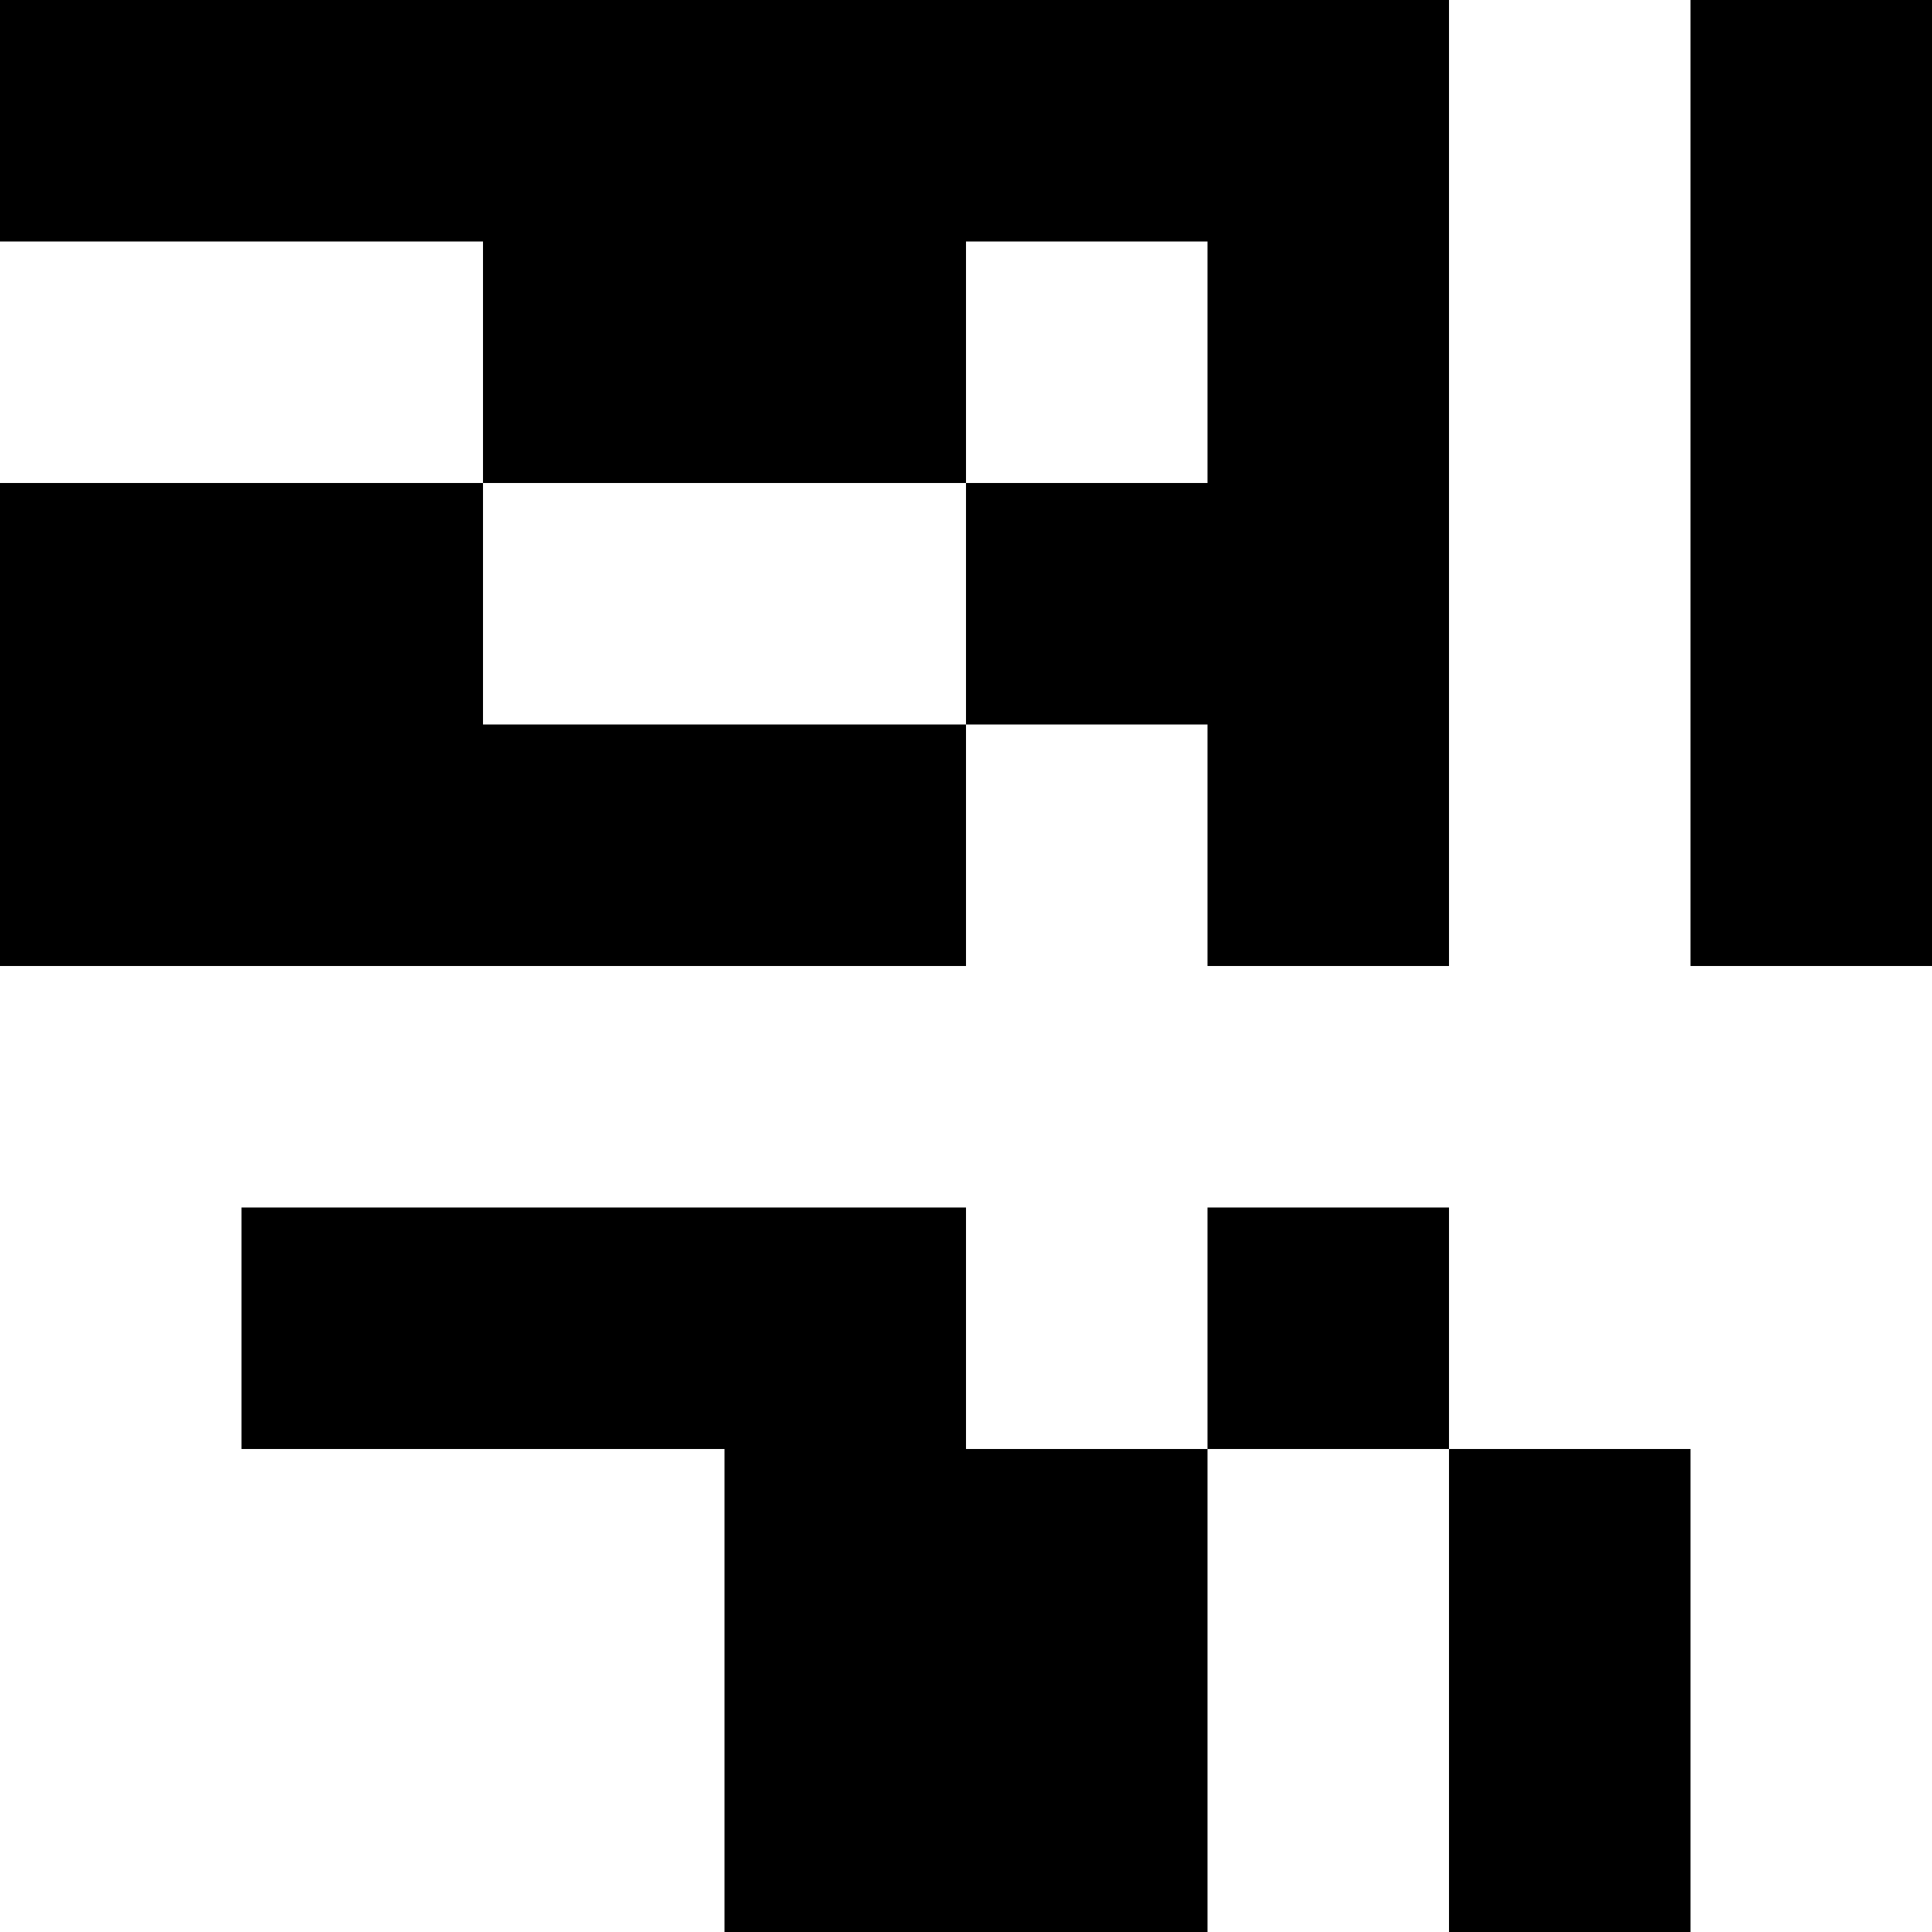
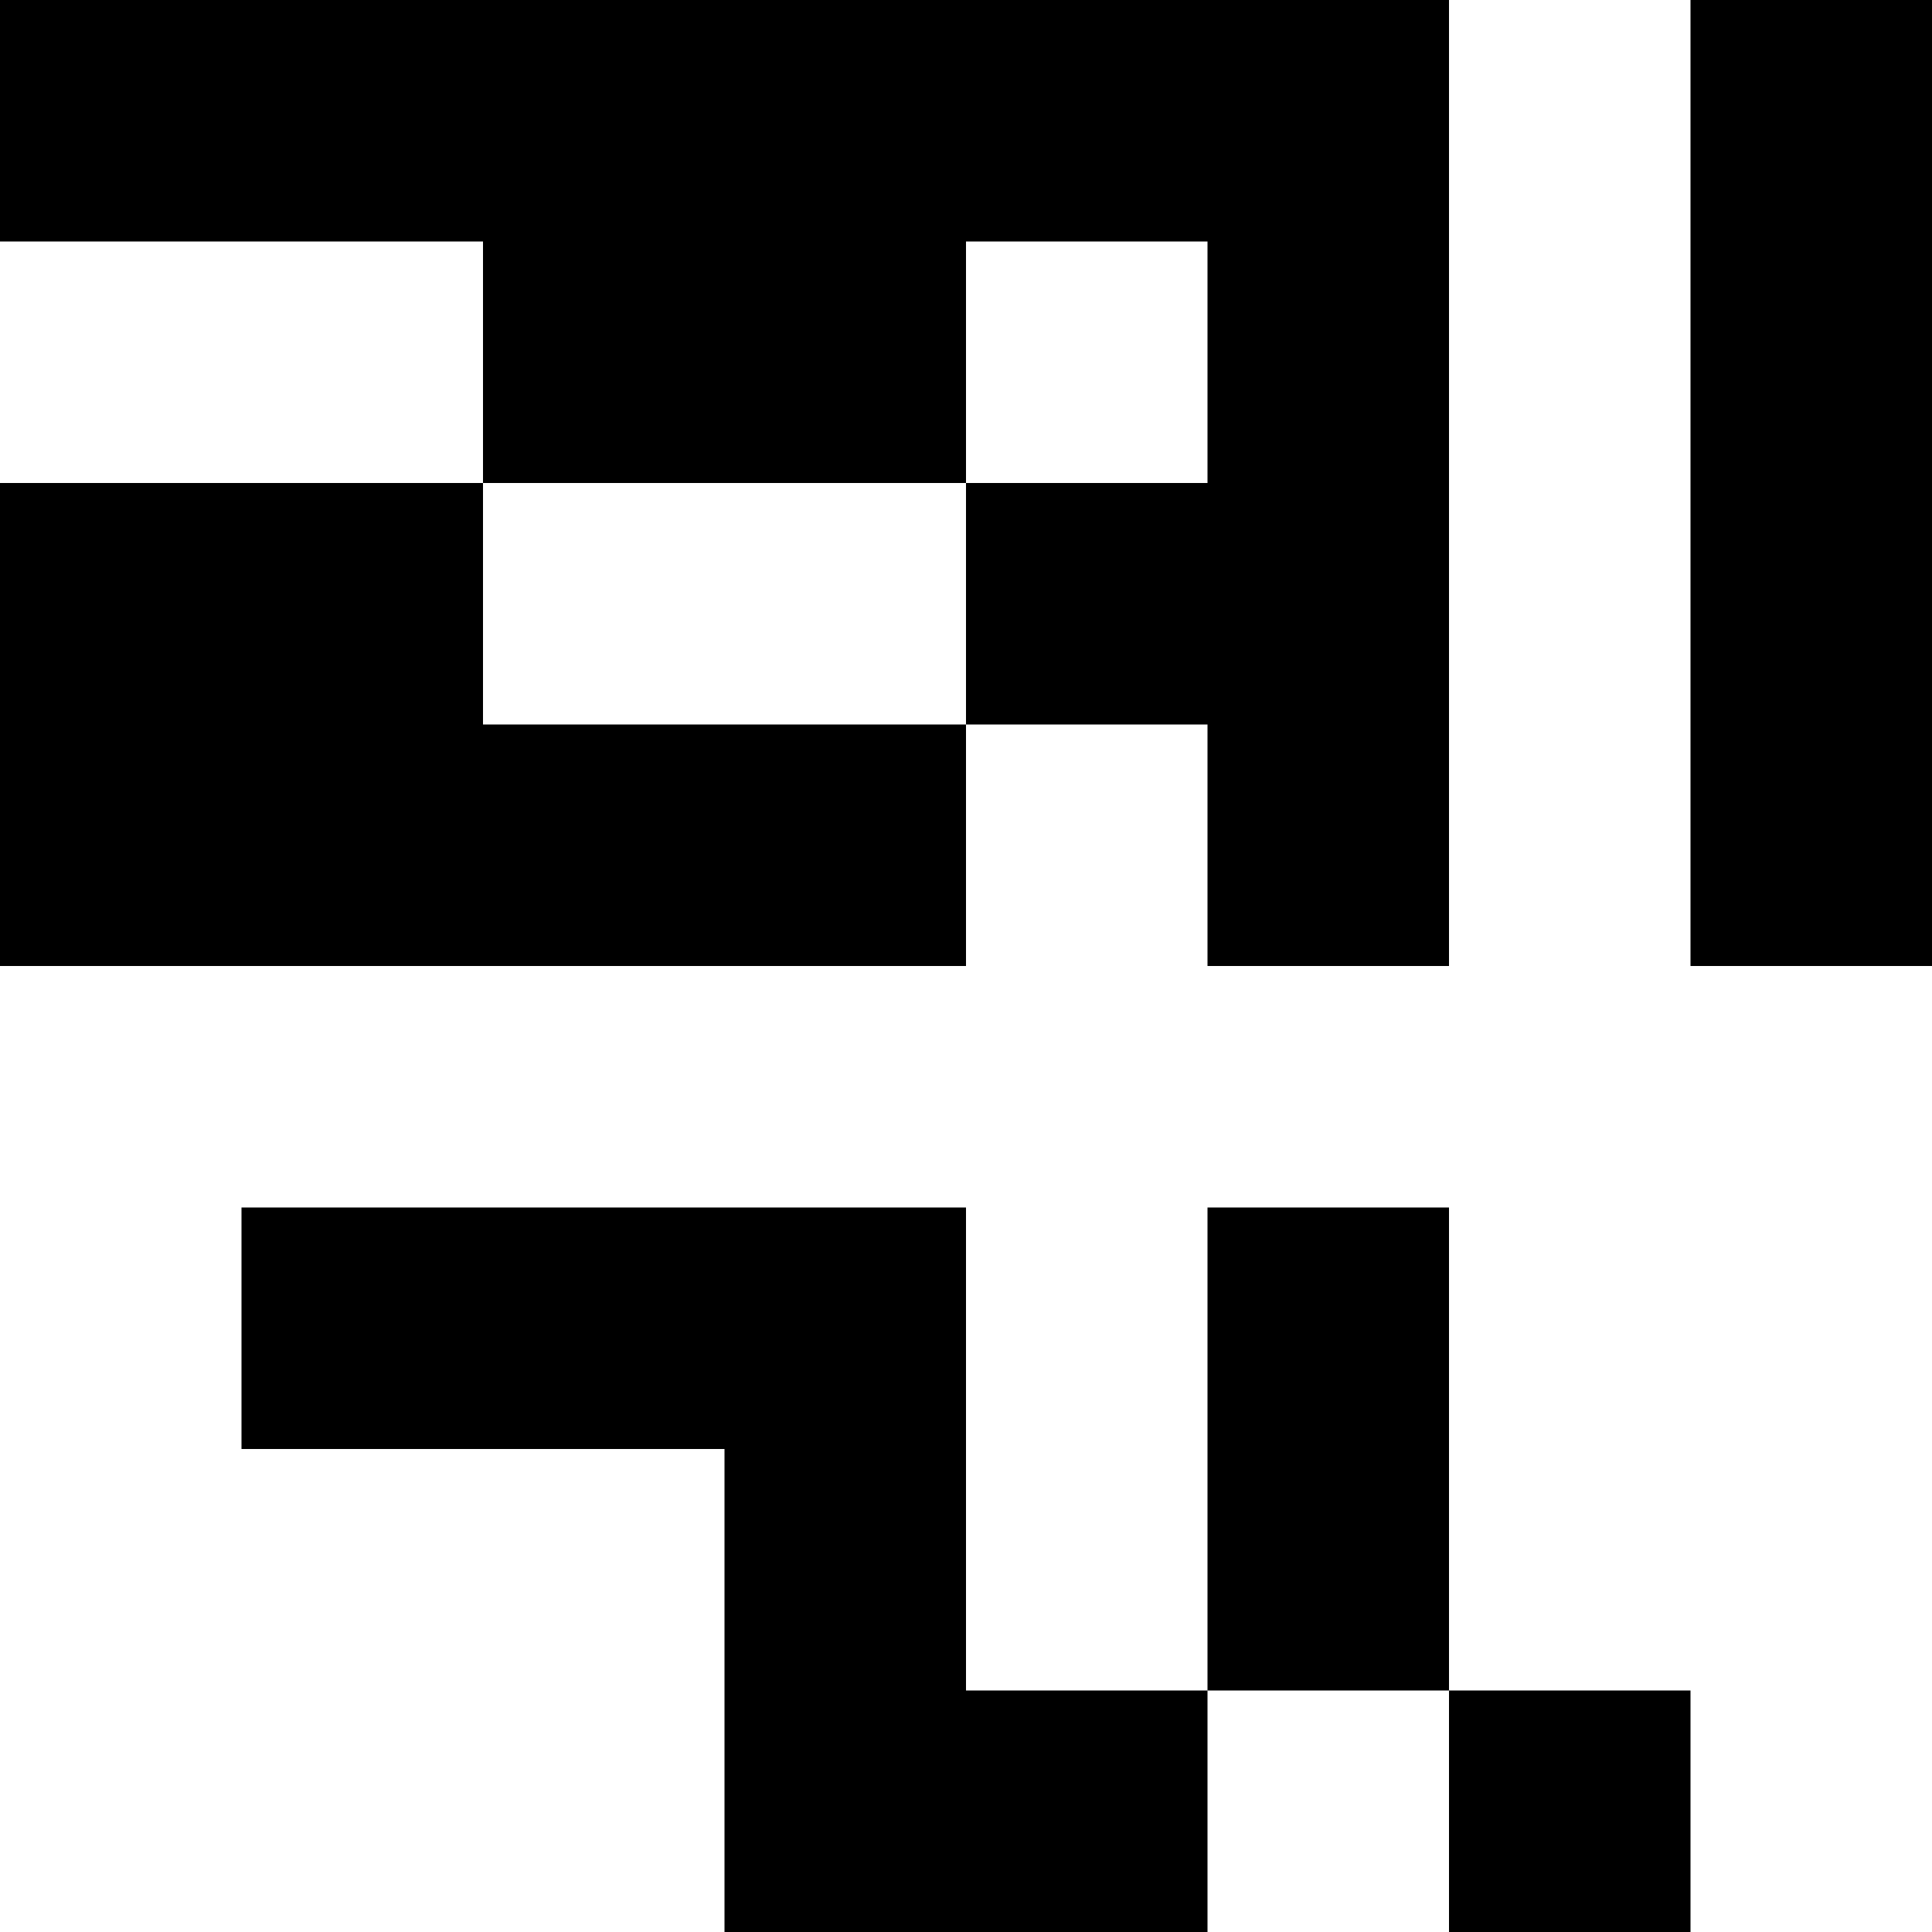
<svg xmlns="http://www.w3.org/2000/svg" viewBox="0 0 8 8">
-   <path d="M0 0h1v1H0zM1 0h1v1H1zM2 0h1v1H2zM3 0h1v1H3zM2 1h1v1H2zM3 1h1v1H3zM0 2h1v1H0zM1 2h1v1H1zM0 3h1v1H0zM1 3h1v1H1zM2 3h1v1H2zM3 3h1v1H3zM4 0h1v1H4zM5 0h1v1H5zM7 0h1v1H7zM5 1h1v1H5zM7 1h1v1H7zM4 2h1v1H4zM5 2h1v1H5zM7 2h1v1H7zM5 3h1v1H5zM7 3h1v1H7zM1 5h1v1H1zM2 5h1v1H2zM3 5h1v1H3zM5 5h1v1H5zM3 6h1v1H3zM4 6h1v1H4zM6 6h1v1H6zM3 7h1v1H3zM4 7h1v1H4zM6 7h1v1H6z" />
+   <path d="M0 0h1v1H0zM1 0h1v1H1zM2 0h1v1H2zM3 0h1v1H3zM2 1h1v1H2zM3 1h1v1H3zM0 2h1v1H0zM1 2h1v1H1zM0 3h1v1H0zM1 3h1v1H1zM2 3h1v1H2zM3 3h1v1H3zM4 0h1v1H4zM5 0h1v1H5zM7 0h1v1H7zM5 1h1v1H5zM7 1h1v1H7zM4 2h1v1H4zM5 2h1v1H5zM7 2h1v1H7zM5 3h1v1H5zM7 3h1v1H7zM1 5h1v1H1zM2 5h1v1H2zM3 5h1v1H3zM5 5h1v1H5zM3 6h1v1H3zM5 6h1v1H5zM3 7h1v1H3zM4 7h1v1H4zM6 7h1v1H6z" />
</svg>
